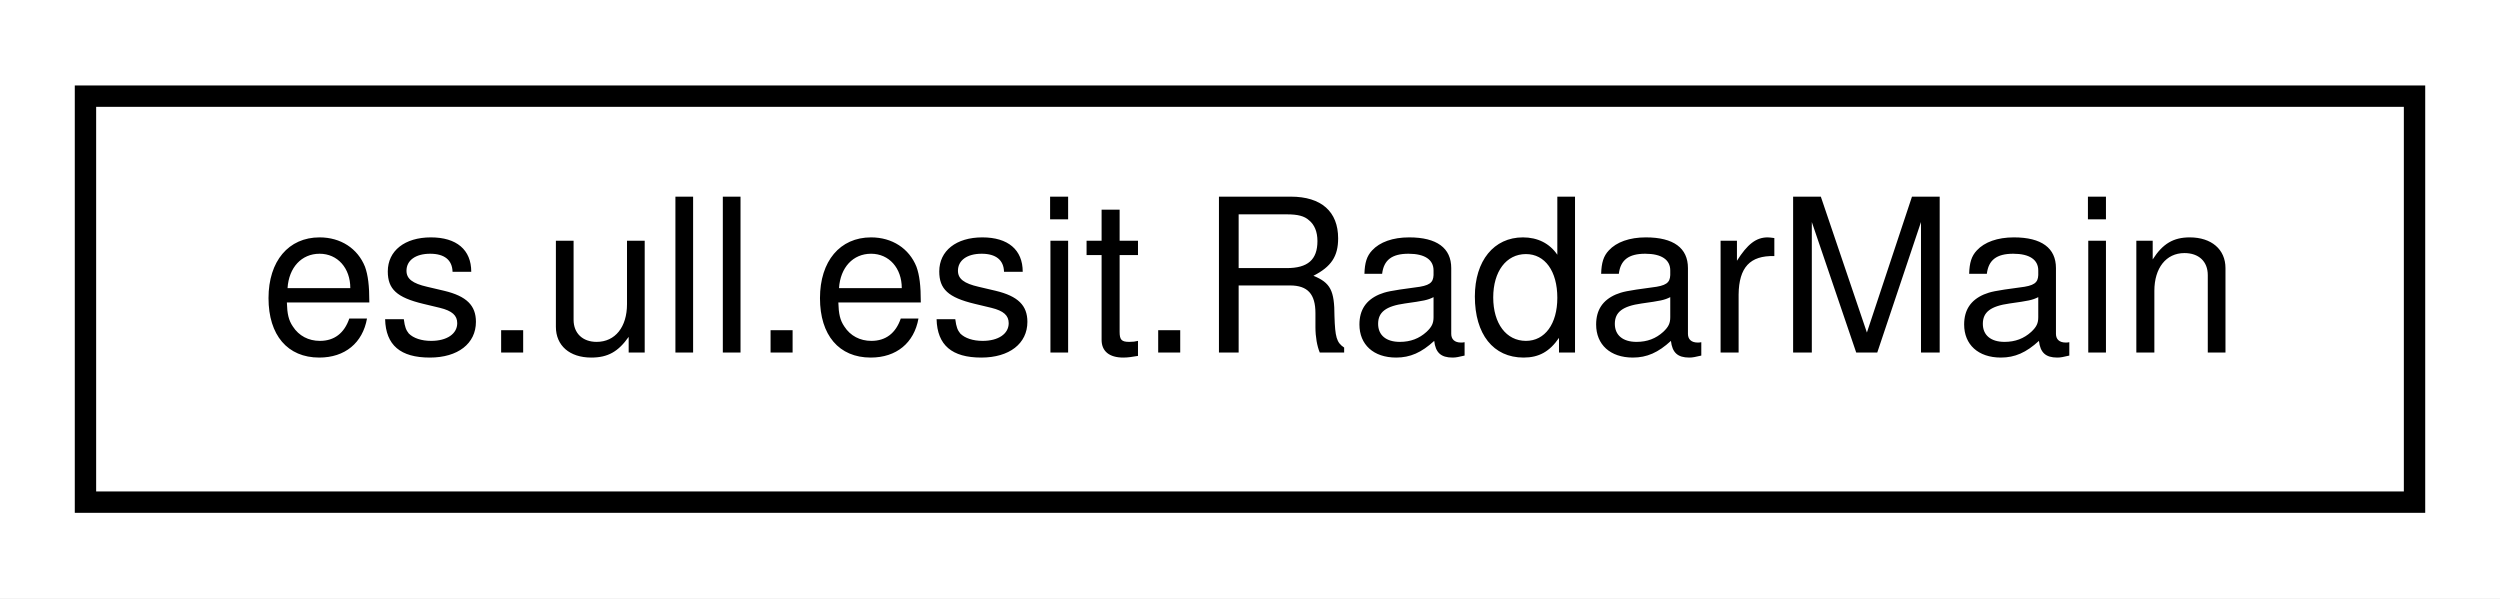
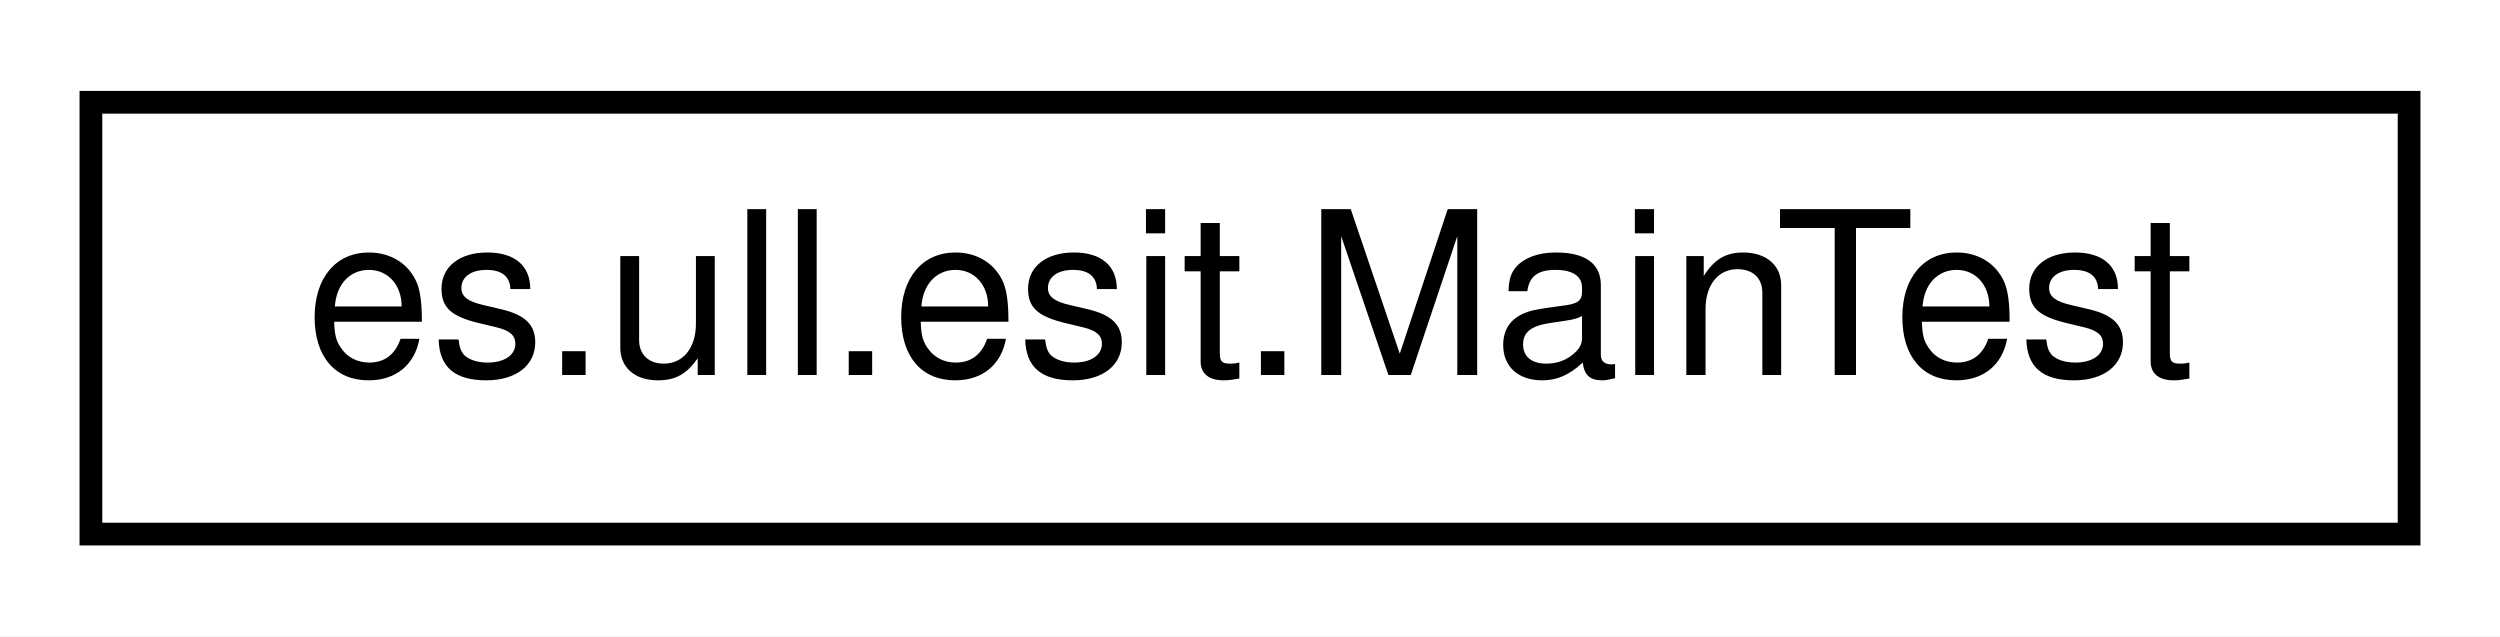
- <svg xmlns="http://www.w3.org/2000/svg" xmlns:xlink="http://www.w3.org/1999/xlink" width="117pt" height="28pt" viewBox="0.00 0.00 117.00 28.00">
+ <svg xmlns="http://www.w3.org/2000/svg" xmlns:xlink="http://www.w3.org/1999/xlink" width="110pt" height="28pt" viewBox="0.00 0.00 110.00 28.00">
  <g id="graph0" class="graph" transform="scale(1 1) rotate(0) translate(4 24)">
-     <polygon fill="white" stroke="none" points="-4,4 -4,-24 113,-24 113,4 -4,4" />
+     <polygon fill="white" stroke="none" points="-4,4 -4,-24 106,-24 106,4 -4,4" />
    <g id="node1" class="node">
      <g id="a_node1">
-         <a xlink:href="classes_1_1ull_1_1esit_1_1_radar_main.html" target="_top" xlink:title="es.ull.esit.RadarMain">
-           <polygon fill="white" stroke="black" points="0,-0.5 0,-19.5 109,-19.5 109,-0.5 0,-0.5" />
-           <text text-anchor="middle" x="54.5" y="-7.5" font-family="Helvetica,sans-Serif" font-size="10.00">es.ull.esit.RadarMain</text>
+         <a xlink:href="classes_1_1ull_1_1esit_1_1_main_test.html" target="_top" xlink:title="es.ull.esit.MainTest">
+           <polygon fill="white" stroke="black" points="-7.10543e-15,-0.5 -7.10543e-15,-19.5 102,-19.5 102,-0.5 -7.10543e-15,-0.5" />
+           <text text-anchor="middle" x="51" y="-7.5" font-family="Helvetica,sans-Serif" font-size="10.00">es.ull.esit.MainTest</text>
        </a>
      </g>
    </g>
  </g>
</svg>
